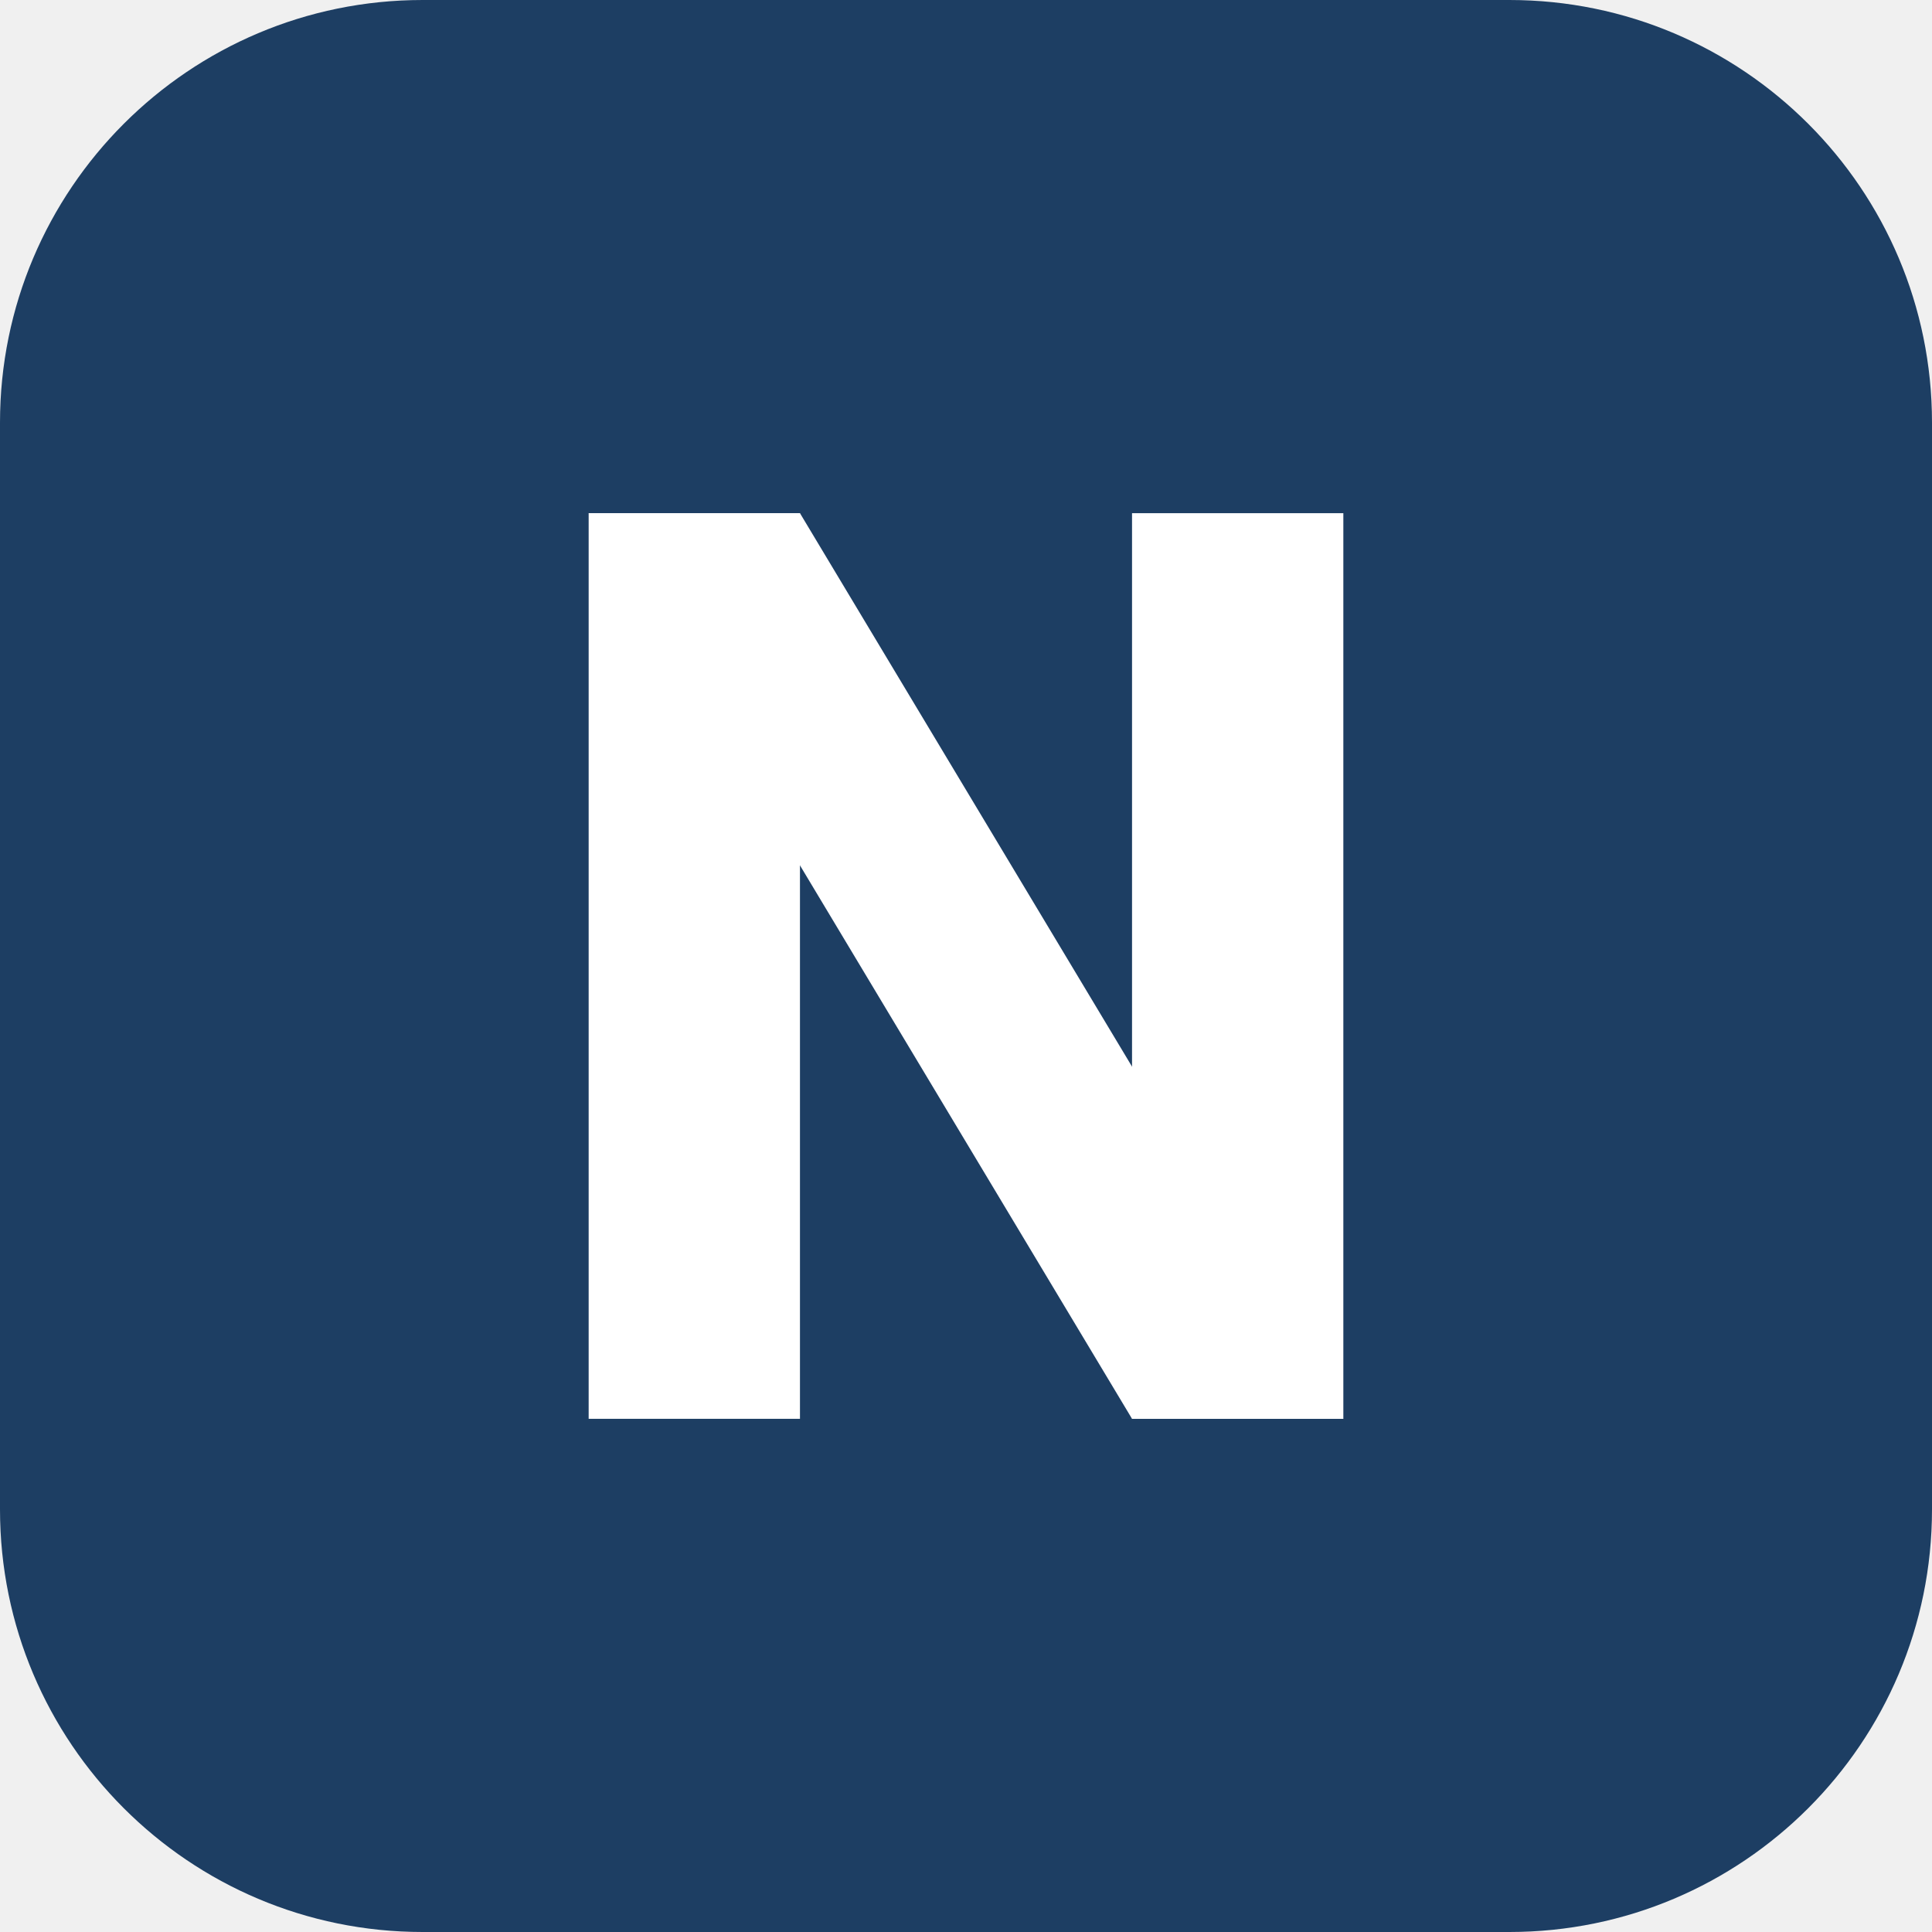
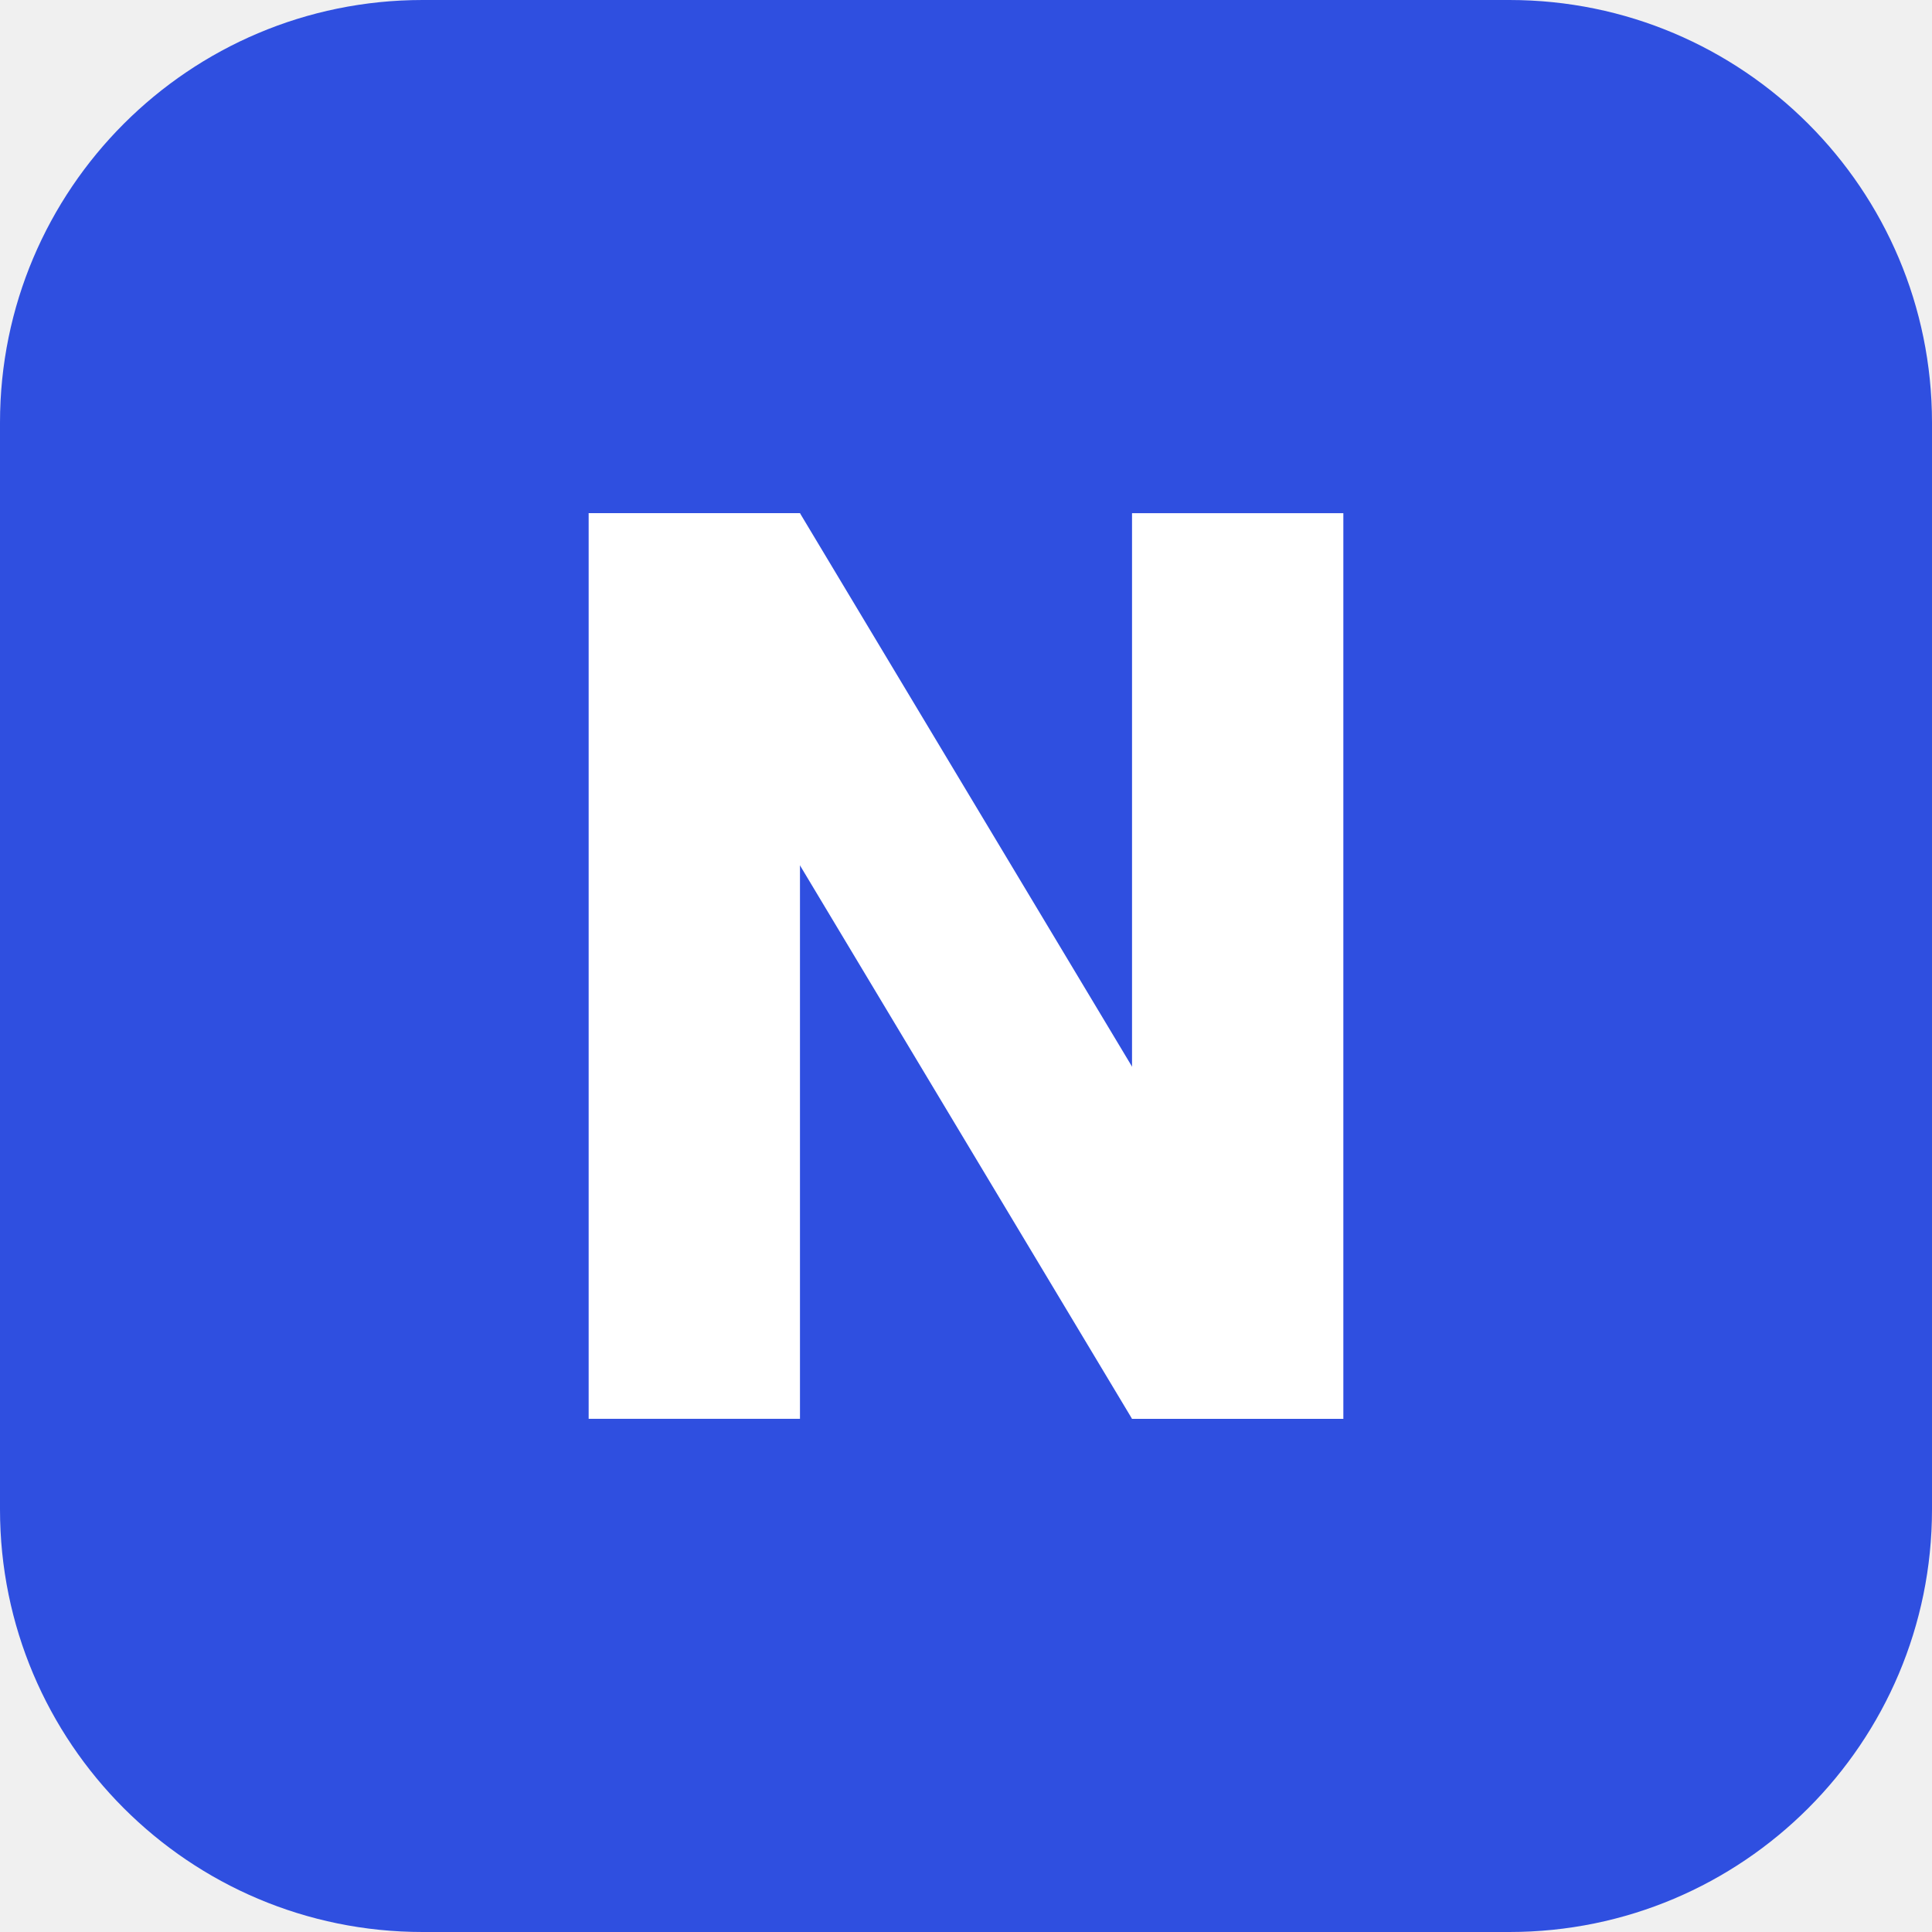
<svg xmlns="http://www.w3.org/2000/svg" viewBox="0 0 512 512">
-   <rect width="512" height="512" rx="112" fill="#1d3e63" />
+   <rect width="512" height="512" rx="112" fill="#2f4fe0" />
  <g fill="#ffffff">
    <rect x="156" y="136" width="56" height="240" />
    <rect x="300" y="136" width="56" height="240" />
    <polygon points="156,136 212,136 356,376 300,376" />
  </g>
</svg>
